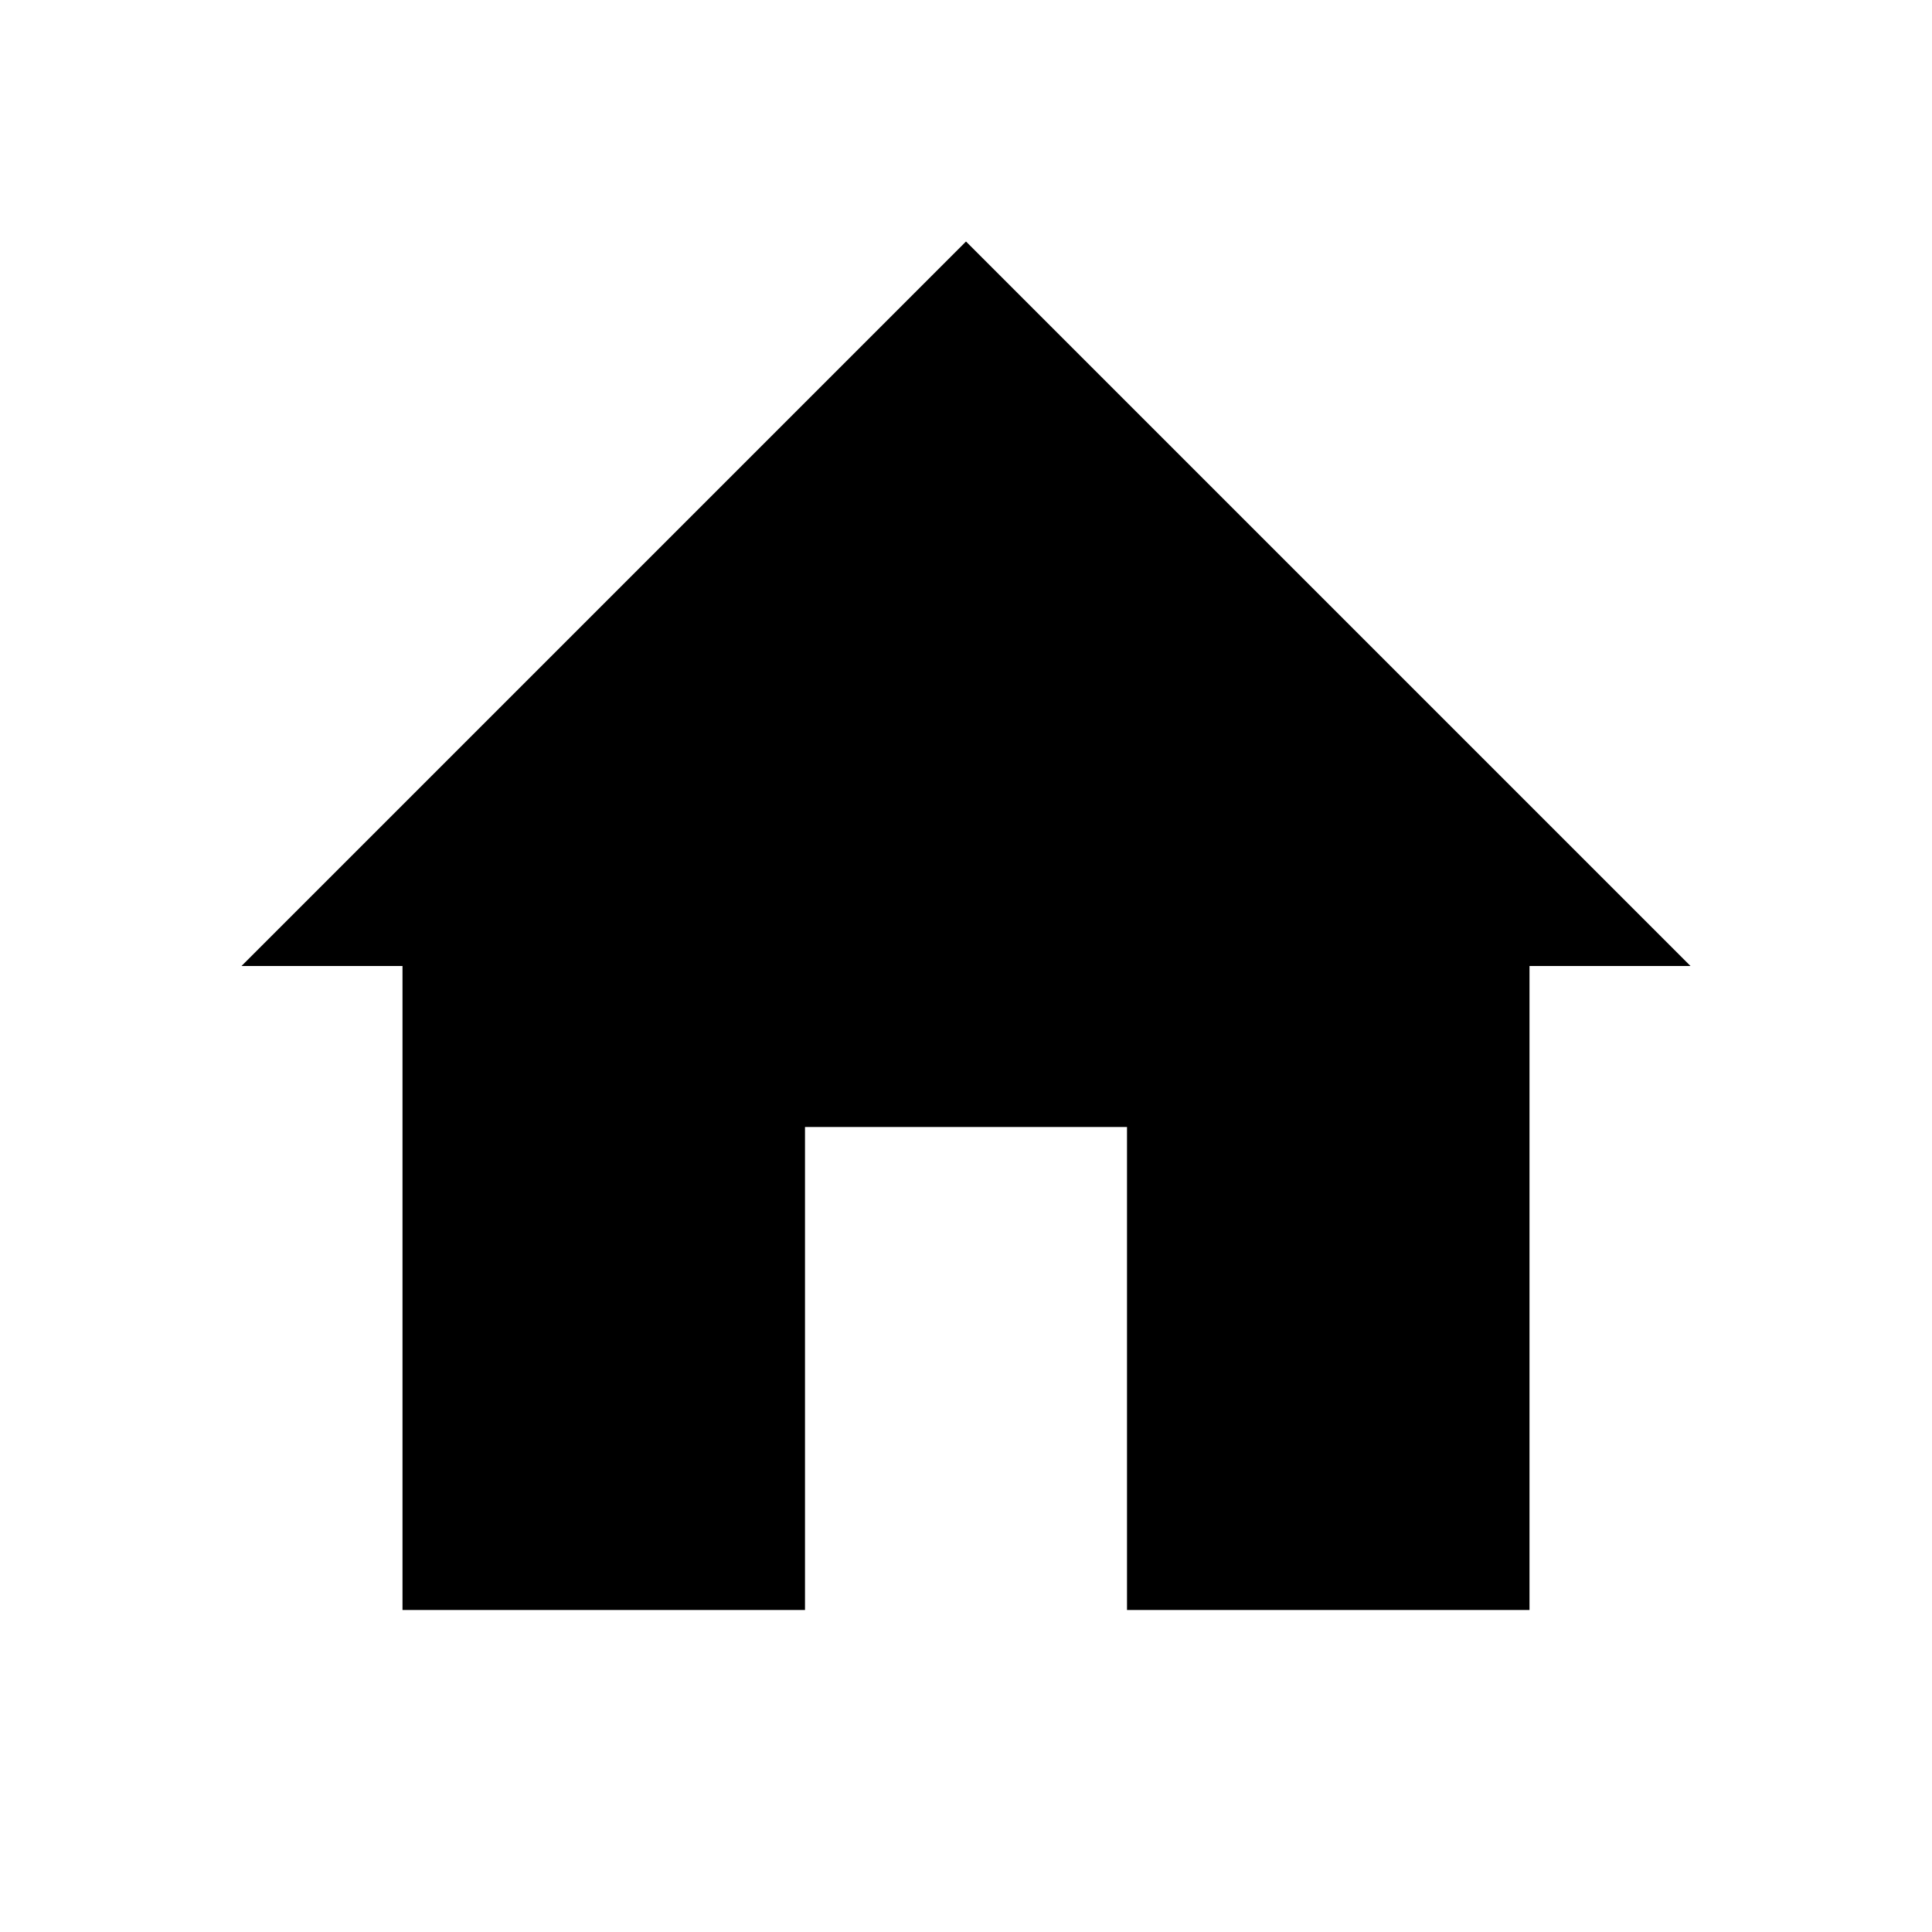
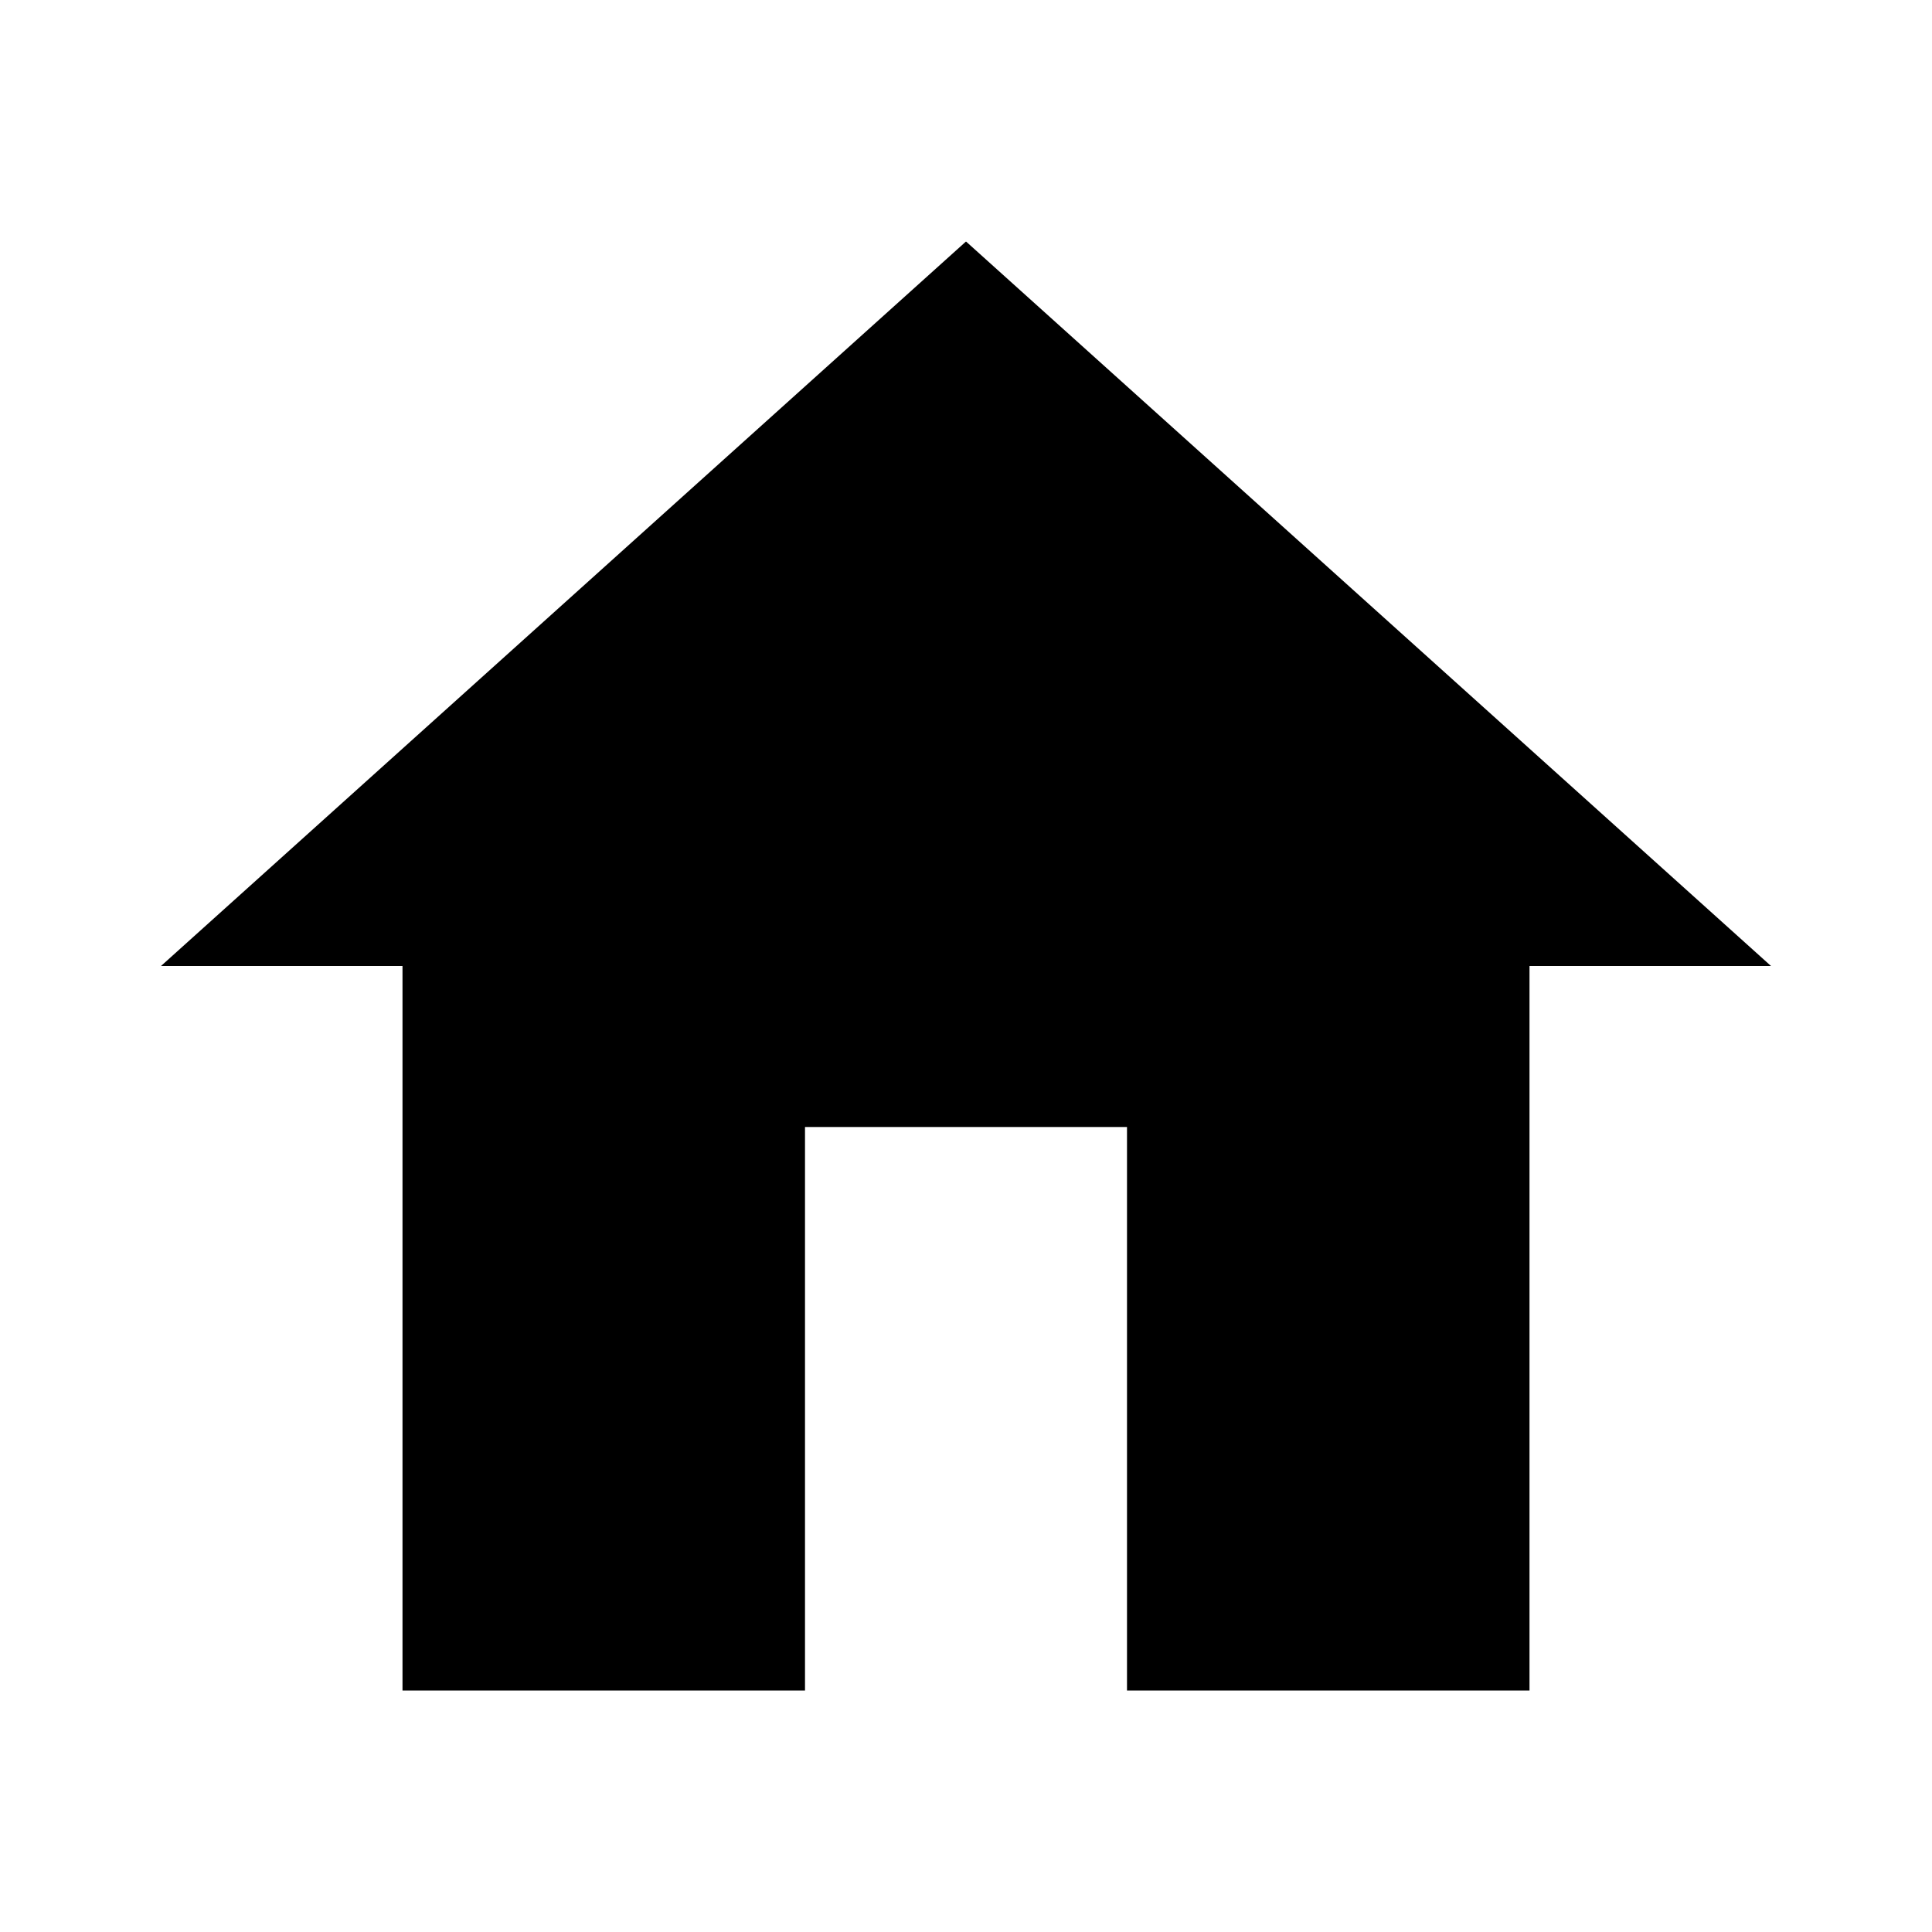
<svg xmlns="http://www.w3.org/2000/svg" width="24" height="24" viewBox="0 0 24 24" fill="none">
  <g id="home">
-     <path id="Union" fill-rule="evenodd" clip-rule="evenodd" d="M21 12L12 3L3 12H5V20H10V14H14V20H19V12H21Z" fill="black" />
+     <path id="Union" fill-rule="evenodd" clip-rule="evenodd" d="M22 12L12 3L2 12H5V21H10V14H14V21H19V12H22Z" fill="black" />
  </g>
</svg>
